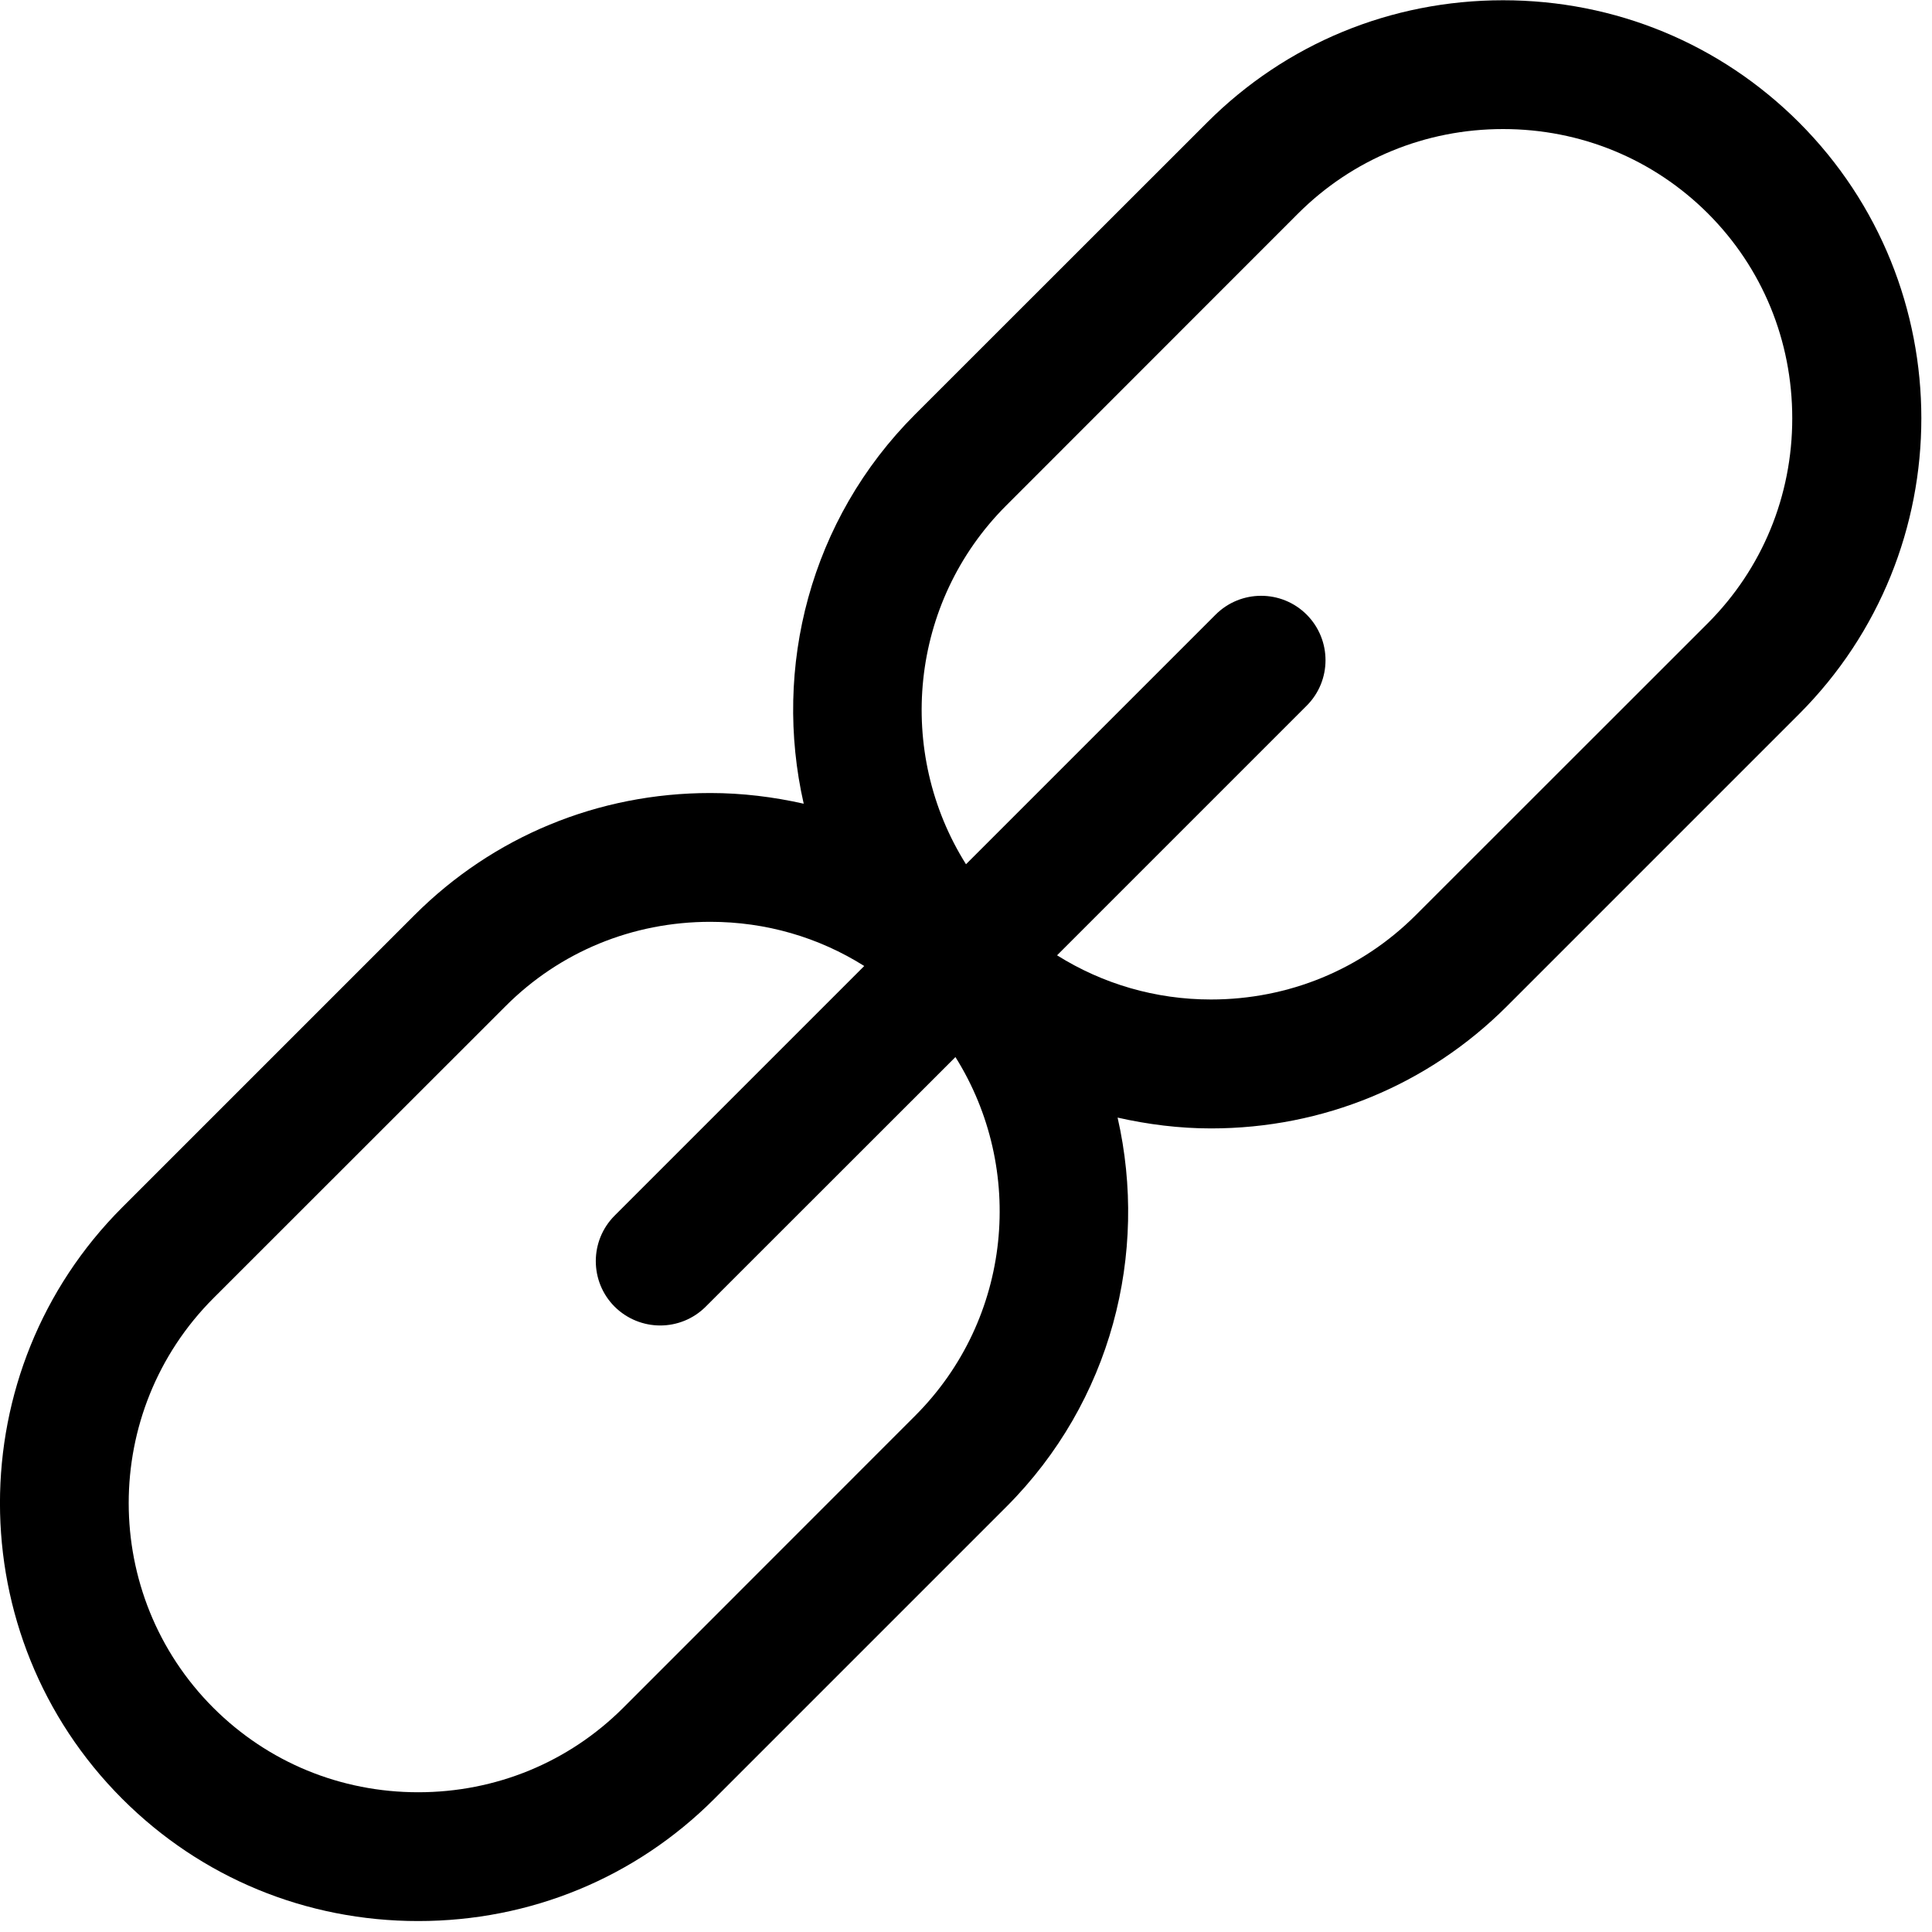
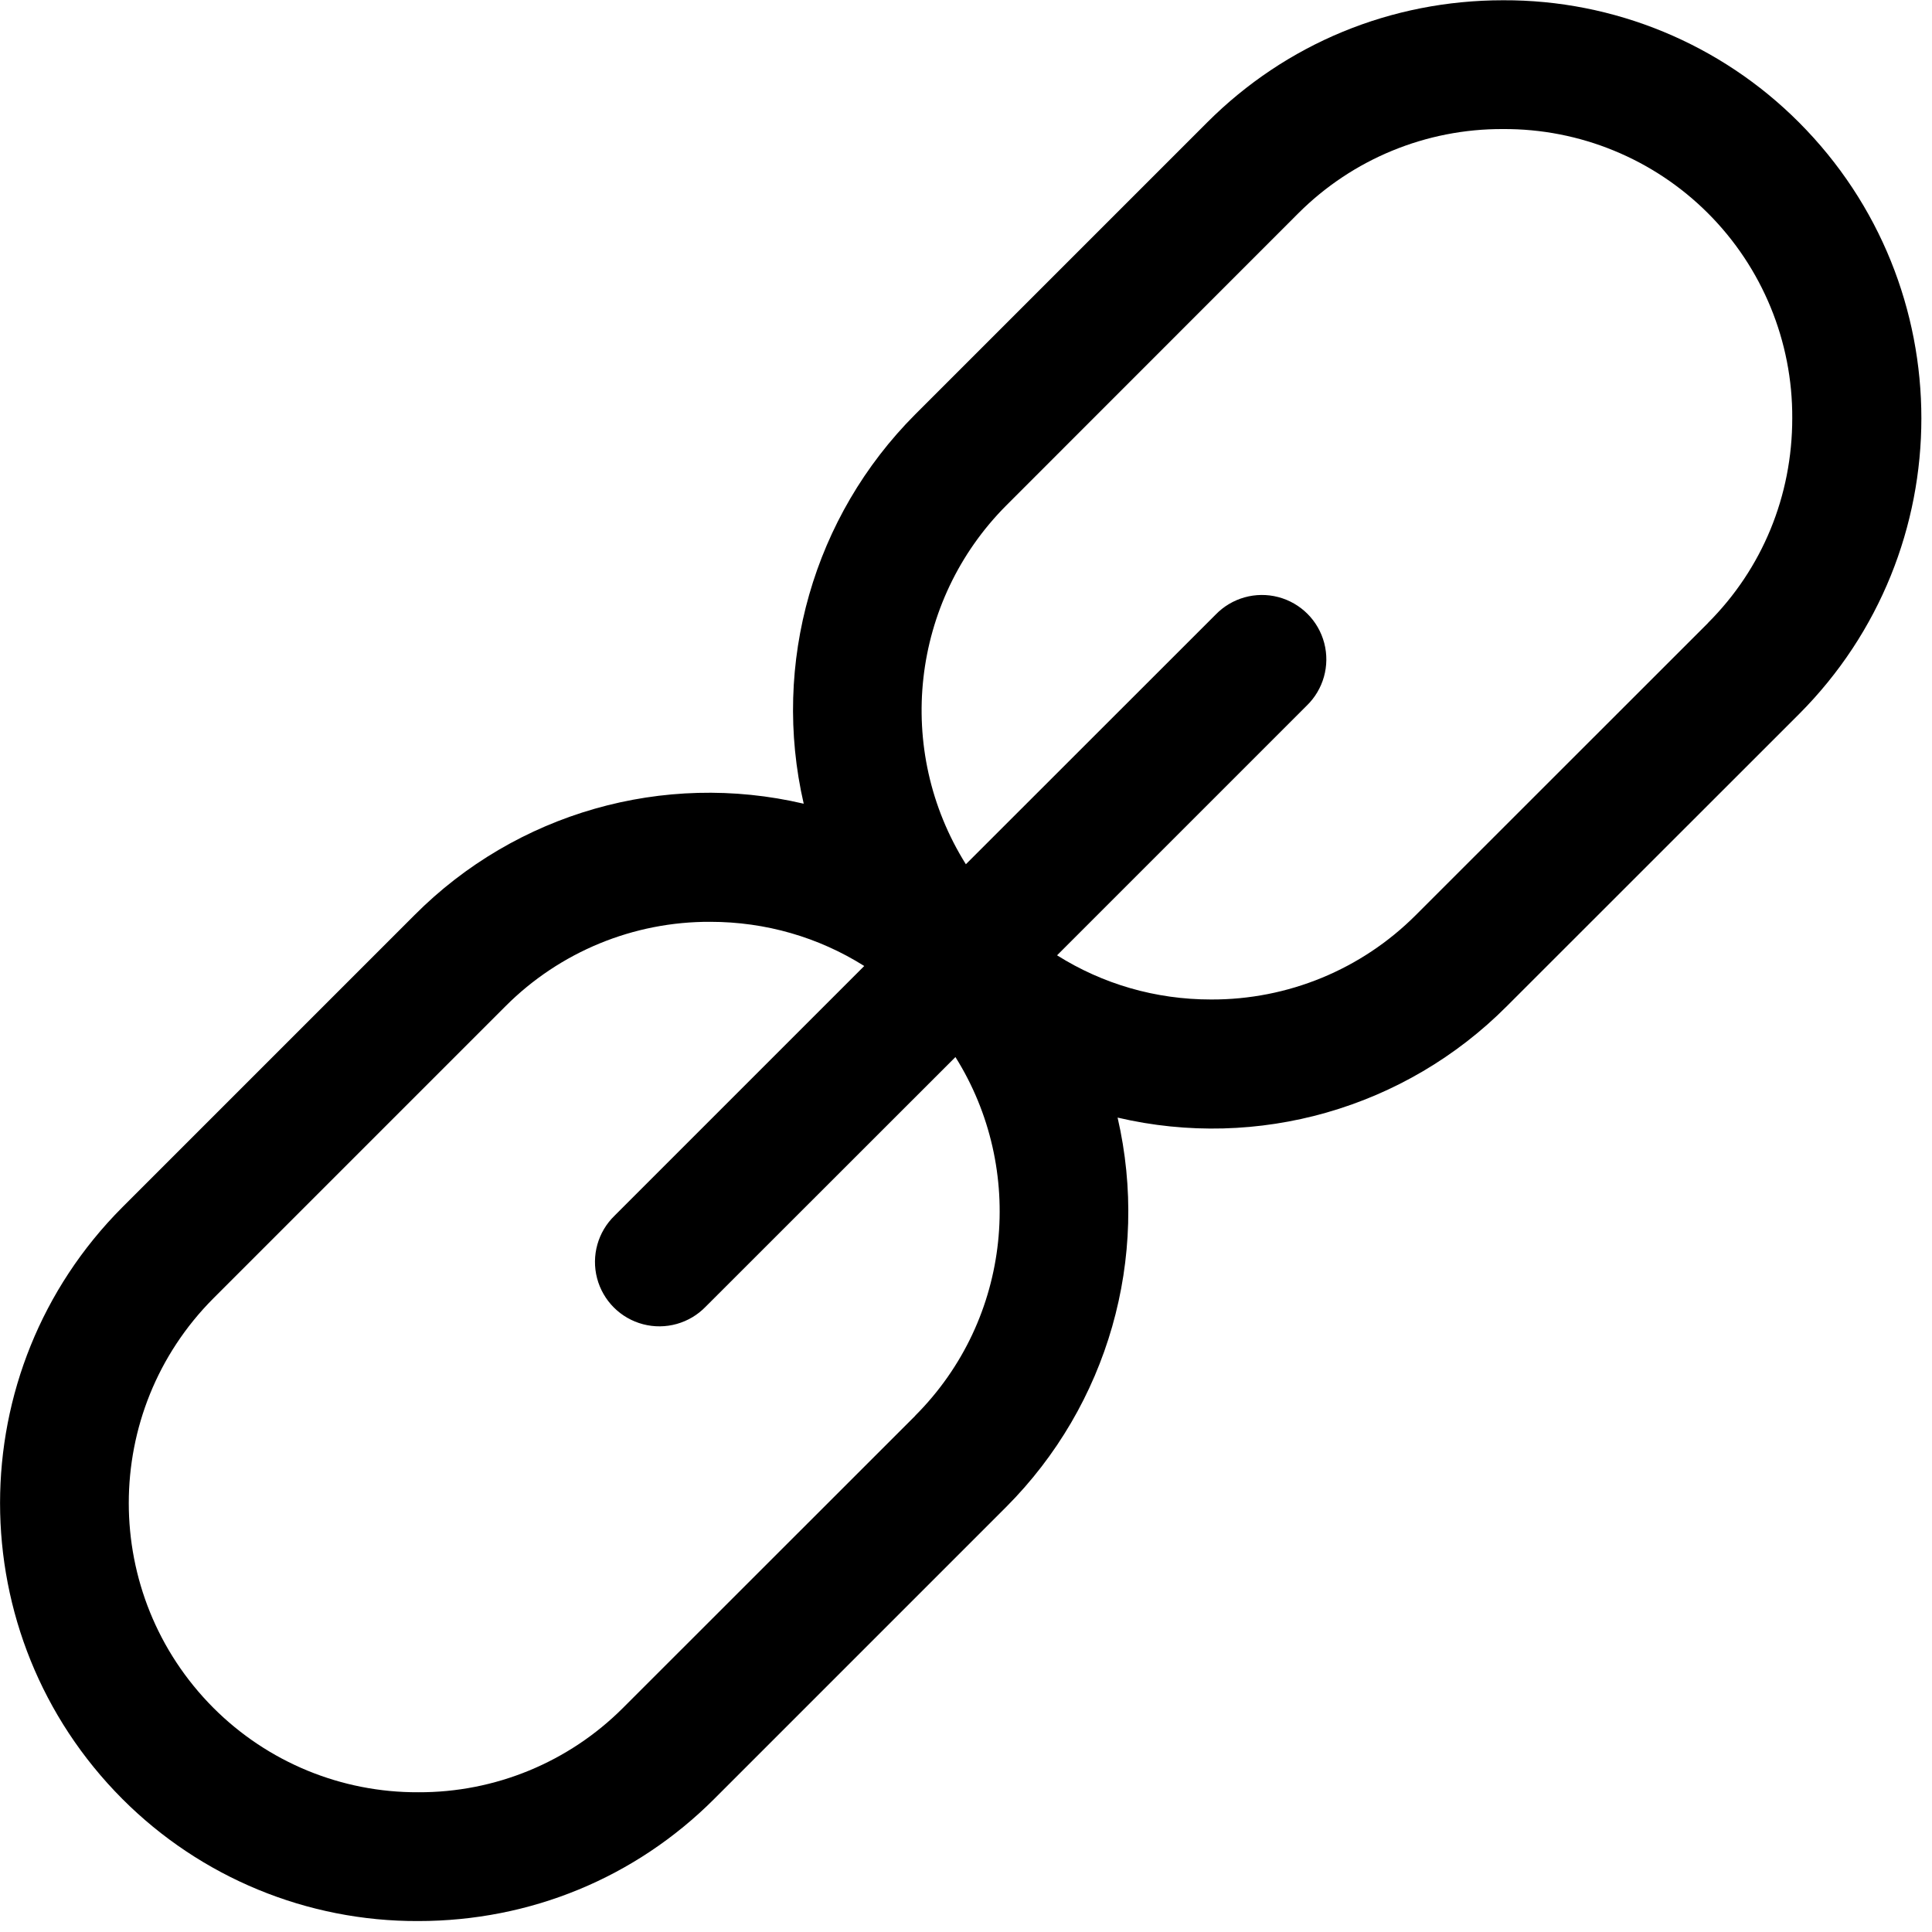
- <svg xmlns="http://www.w3.org/2000/svg" width="15px" height="15px" viewBox="0 0 15 15" version="1.1">
-   <defs />
-   <g id="Page-1" stroke="none" stroke-width="1" fill="none" fill-rule="evenodd">
-     <g id="link" fill="#000000">
-       <g id="Capa_1">
-         <path d="M13.967,0.95 C13.355,0.339 12.54,0.002 11.67,0.002 C10.8,0.002 9.984,0.339 9.373,0.95 L7.105,3.217 C6.286,4.036 6,5.186 6.24,6.24 C6.005,6.187 5.762,6.157 5.515,6.157 C4.645,6.157 3.829,6.494 3.218,7.105 L0.95,9.373 C-0.317,10.639 -0.317,12.701 0.95,13.967 C1.562,14.579 2.377,14.915 3.247,14.915 C4.117,14.915 4.933,14.579 5.545,13.967 L7.812,11.7 C8.631,10.881 8.917,9.731 8.677,8.677 C8.912,8.73 9.155,8.761 9.402,8.761 C10.272,8.761 11.088,8.424 11.7,7.812 L13.967,5.545 C15.234,4.278 15.234,2.217 13.967,0.95 L13.967,0.95 Z M7.105,10.992 L4.838,13.26 C4.415,13.682 3.85,13.915 3.247,13.915 C2.644,13.915 2.08,13.682 1.657,13.26 C0.78,12.383 0.78,10.957 1.657,10.079 L3.925,7.812 C4.347,7.389 4.912,7.157 5.515,7.157 C5.946,7.157 6.356,7.277 6.71,7.5 L4.772,9.438 C4.577,9.633 4.577,9.95 4.772,10.145 C4.87,10.242 4.998,10.291 5.126,10.291 C5.254,10.291 5.382,10.242 5.479,10.145 L7.418,8.207 C7.963,9.075 7.86,10.237 7.105,10.992 L7.105,10.992 Z M13.26,4.838 L10.992,7.105 C10.57,7.527 10.005,7.76 9.402,7.76 C8.971,7.76 8.561,7.639 8.207,7.417 L10.145,5.479 C10.34,5.284 10.34,4.968 10.145,4.772 C9.95,4.577 9.633,4.577 9.438,4.772 L7.5,6.71 C6.954,5.842 7.057,4.68 7.812,3.925 L10.079,1.657 C10.502,1.235 11.067,1.002 11.67,1.002 C12.273,1.002 12.837,1.235 13.26,1.657 C13.683,2.08 13.915,2.644 13.915,3.248 C13.915,3.85 13.682,4.415 13.26,4.838 L13.26,4.838 Z" id="Shape" />
-       </g>
-     </g>
-   </g>
+ <svg xmlns="http://www.w3.org/2000/svg" width="15" height="15">
+   <path d="M13.967.95A3.226 3.226 0 0 0 11.67.002c-.87 0-1.686.337-2.297.948L7.105 3.218A3.247 3.247 0 0 0 6.24 6.24a3.225 3.225 0 0 0-3.022.865L.95 9.373a3.253 3.253 0 0 0 0 4.594 3.226 3.226 0 0 0 2.297.948c.87 0 1.686-.336 2.298-.948L7.812 11.7a3.247 3.247 0 0 0 .865-3.023 3.225 3.225 0 0 0 3.022-.865l2.268-2.267a3.252 3.252 0 0 0 0-4.595zM7.105 10.993L4.837 13.26a2.233 2.233 0 0 1-1.59.655 2.233 2.233 0 0 1-1.59-.655 2.252 2.252 0 0 1 0-3.18l2.268-2.268a2.232 2.232 0 0 1 1.59-.655c.43 0 .841.12 1.195.343L4.772 9.438a.5.5 0 1 0 .707.707l1.939-1.938c.545.868.442 2.03-.313 2.785zm6.155-6.155l-2.268 2.267a2.233 2.233 0 0 1-1.59.655c-.431 0-.841-.12-1.195-.343l1.938-1.938a.5.5 0 1 0-.707-.707L7.499 6.71a2.252 2.252 0 0 1 .313-2.785l2.267-2.268a2.233 2.233 0 0 1 1.59-.655 2.233 2.233 0 0 1 2.246 2.245c0 .603-.232 1.168-.655 1.59z" fill="#000" fill-rule="evenodd" />
</svg>
